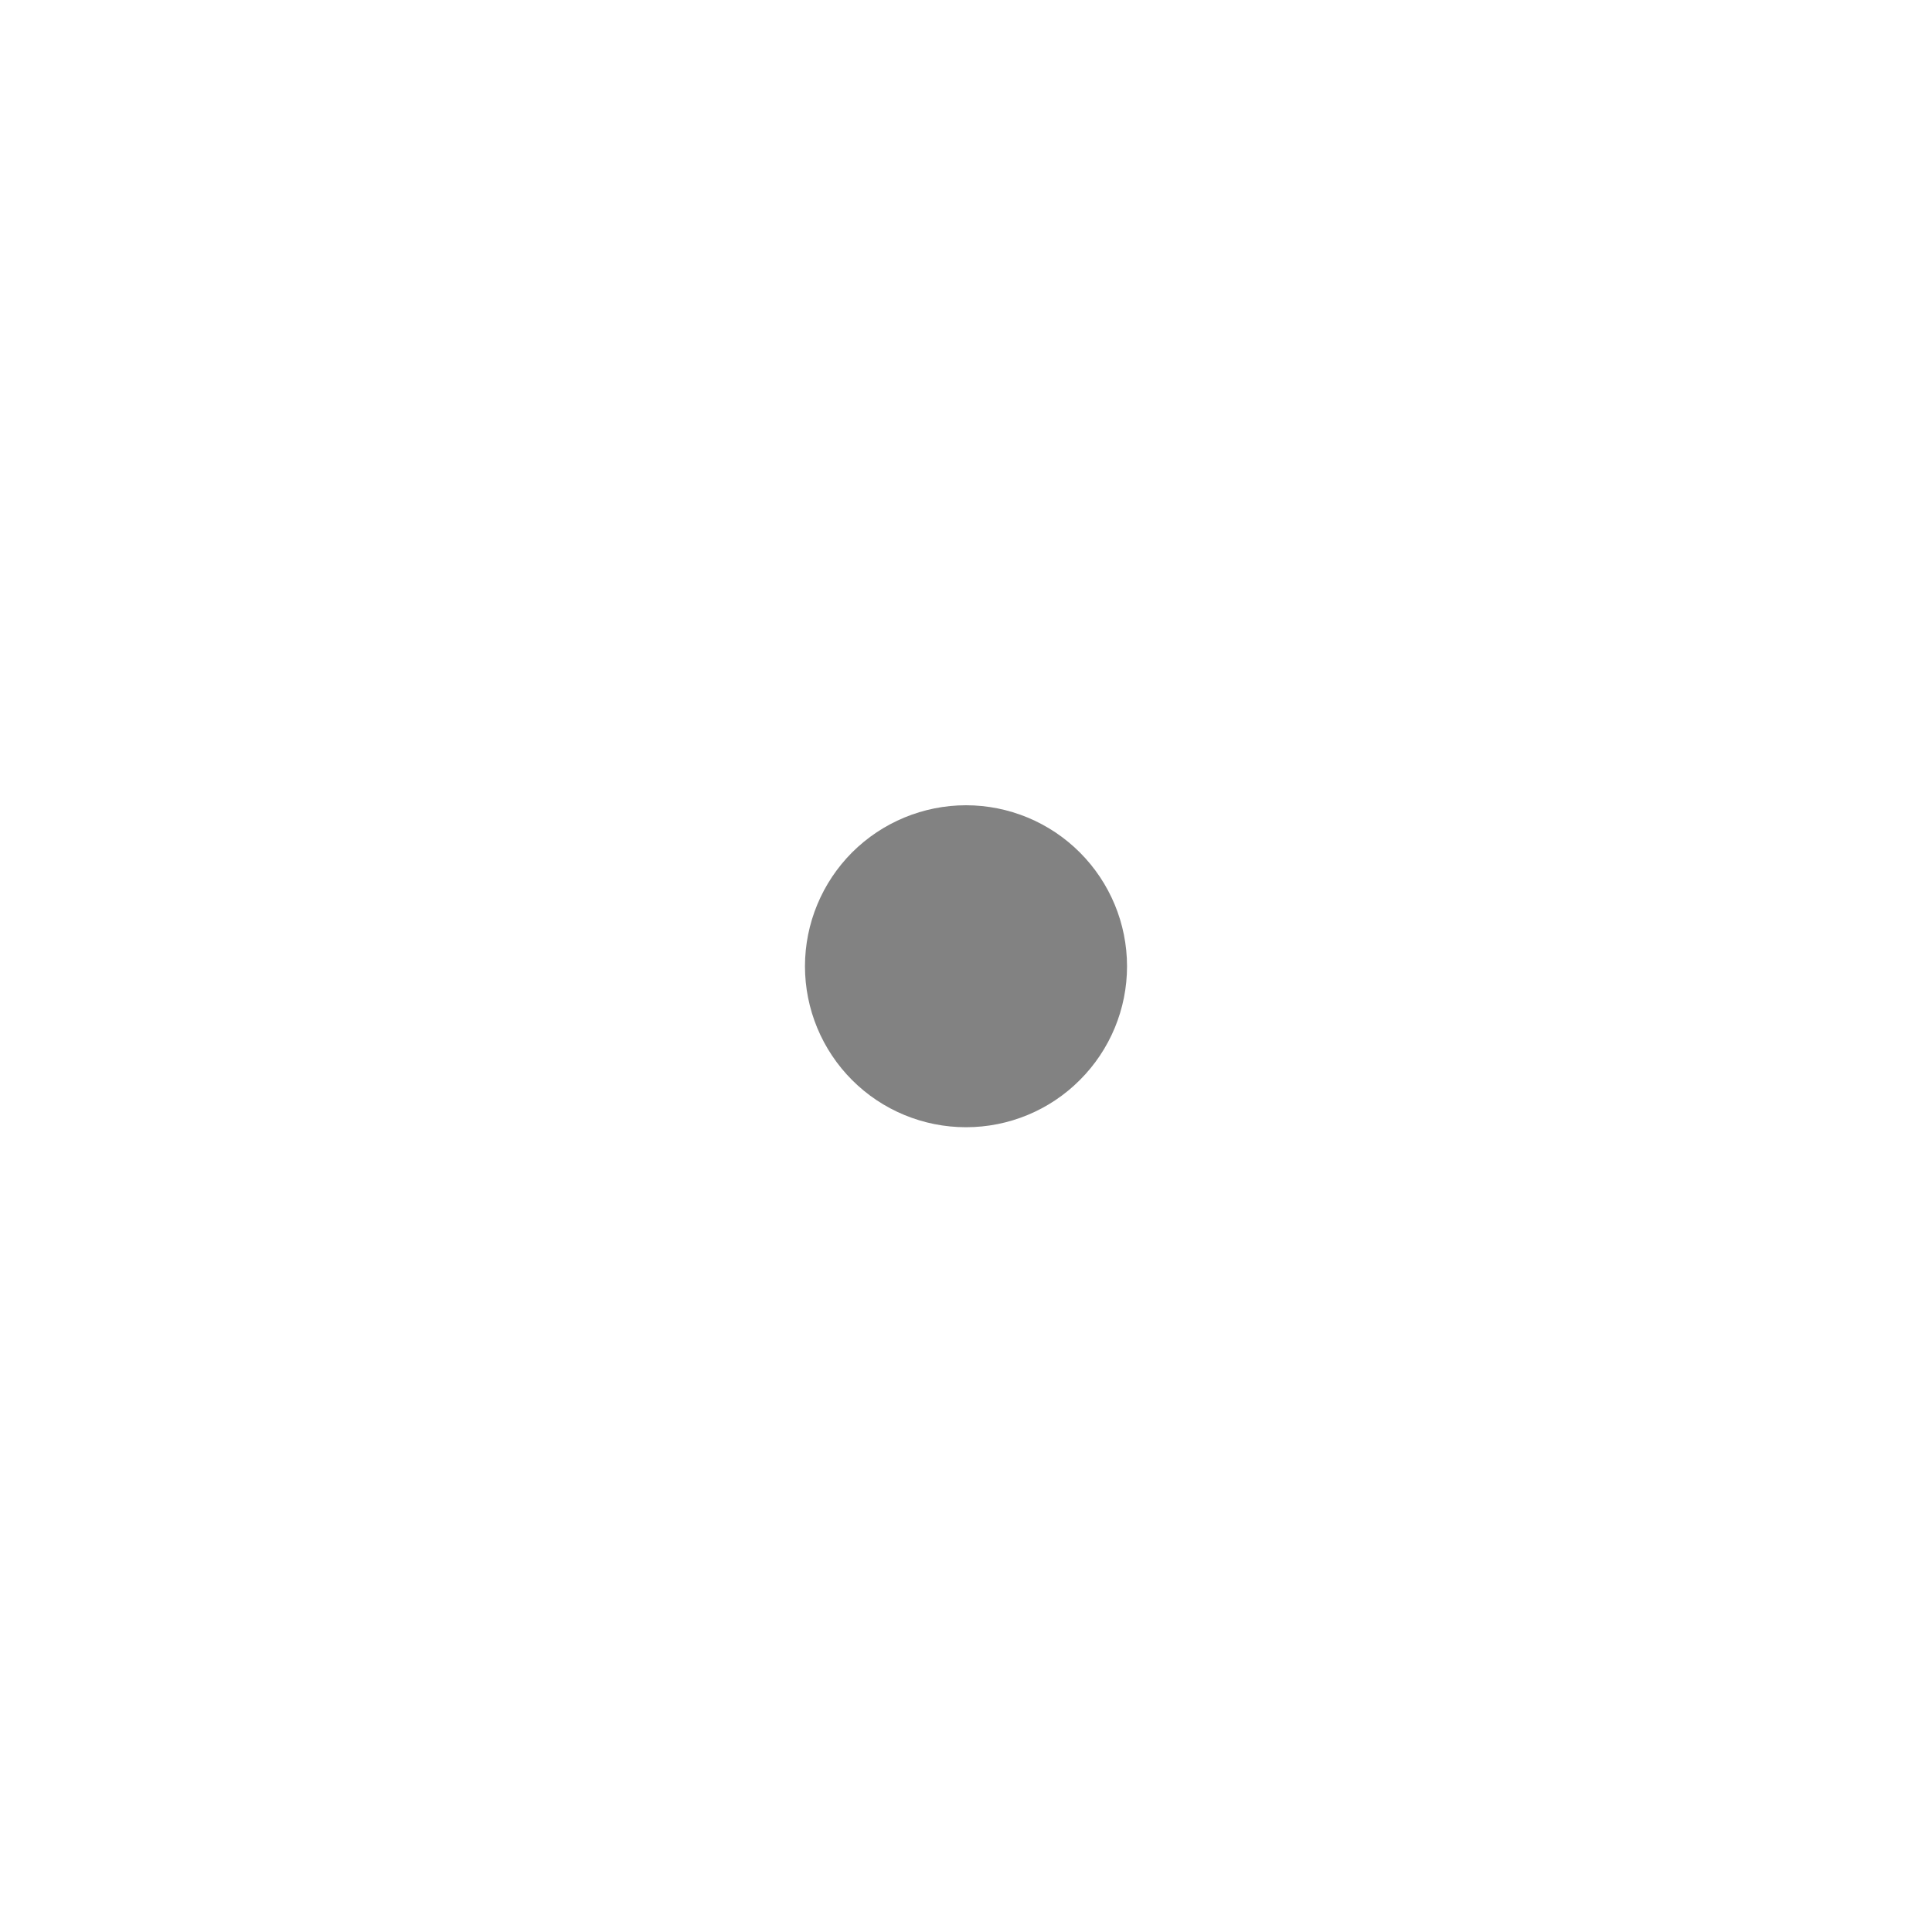
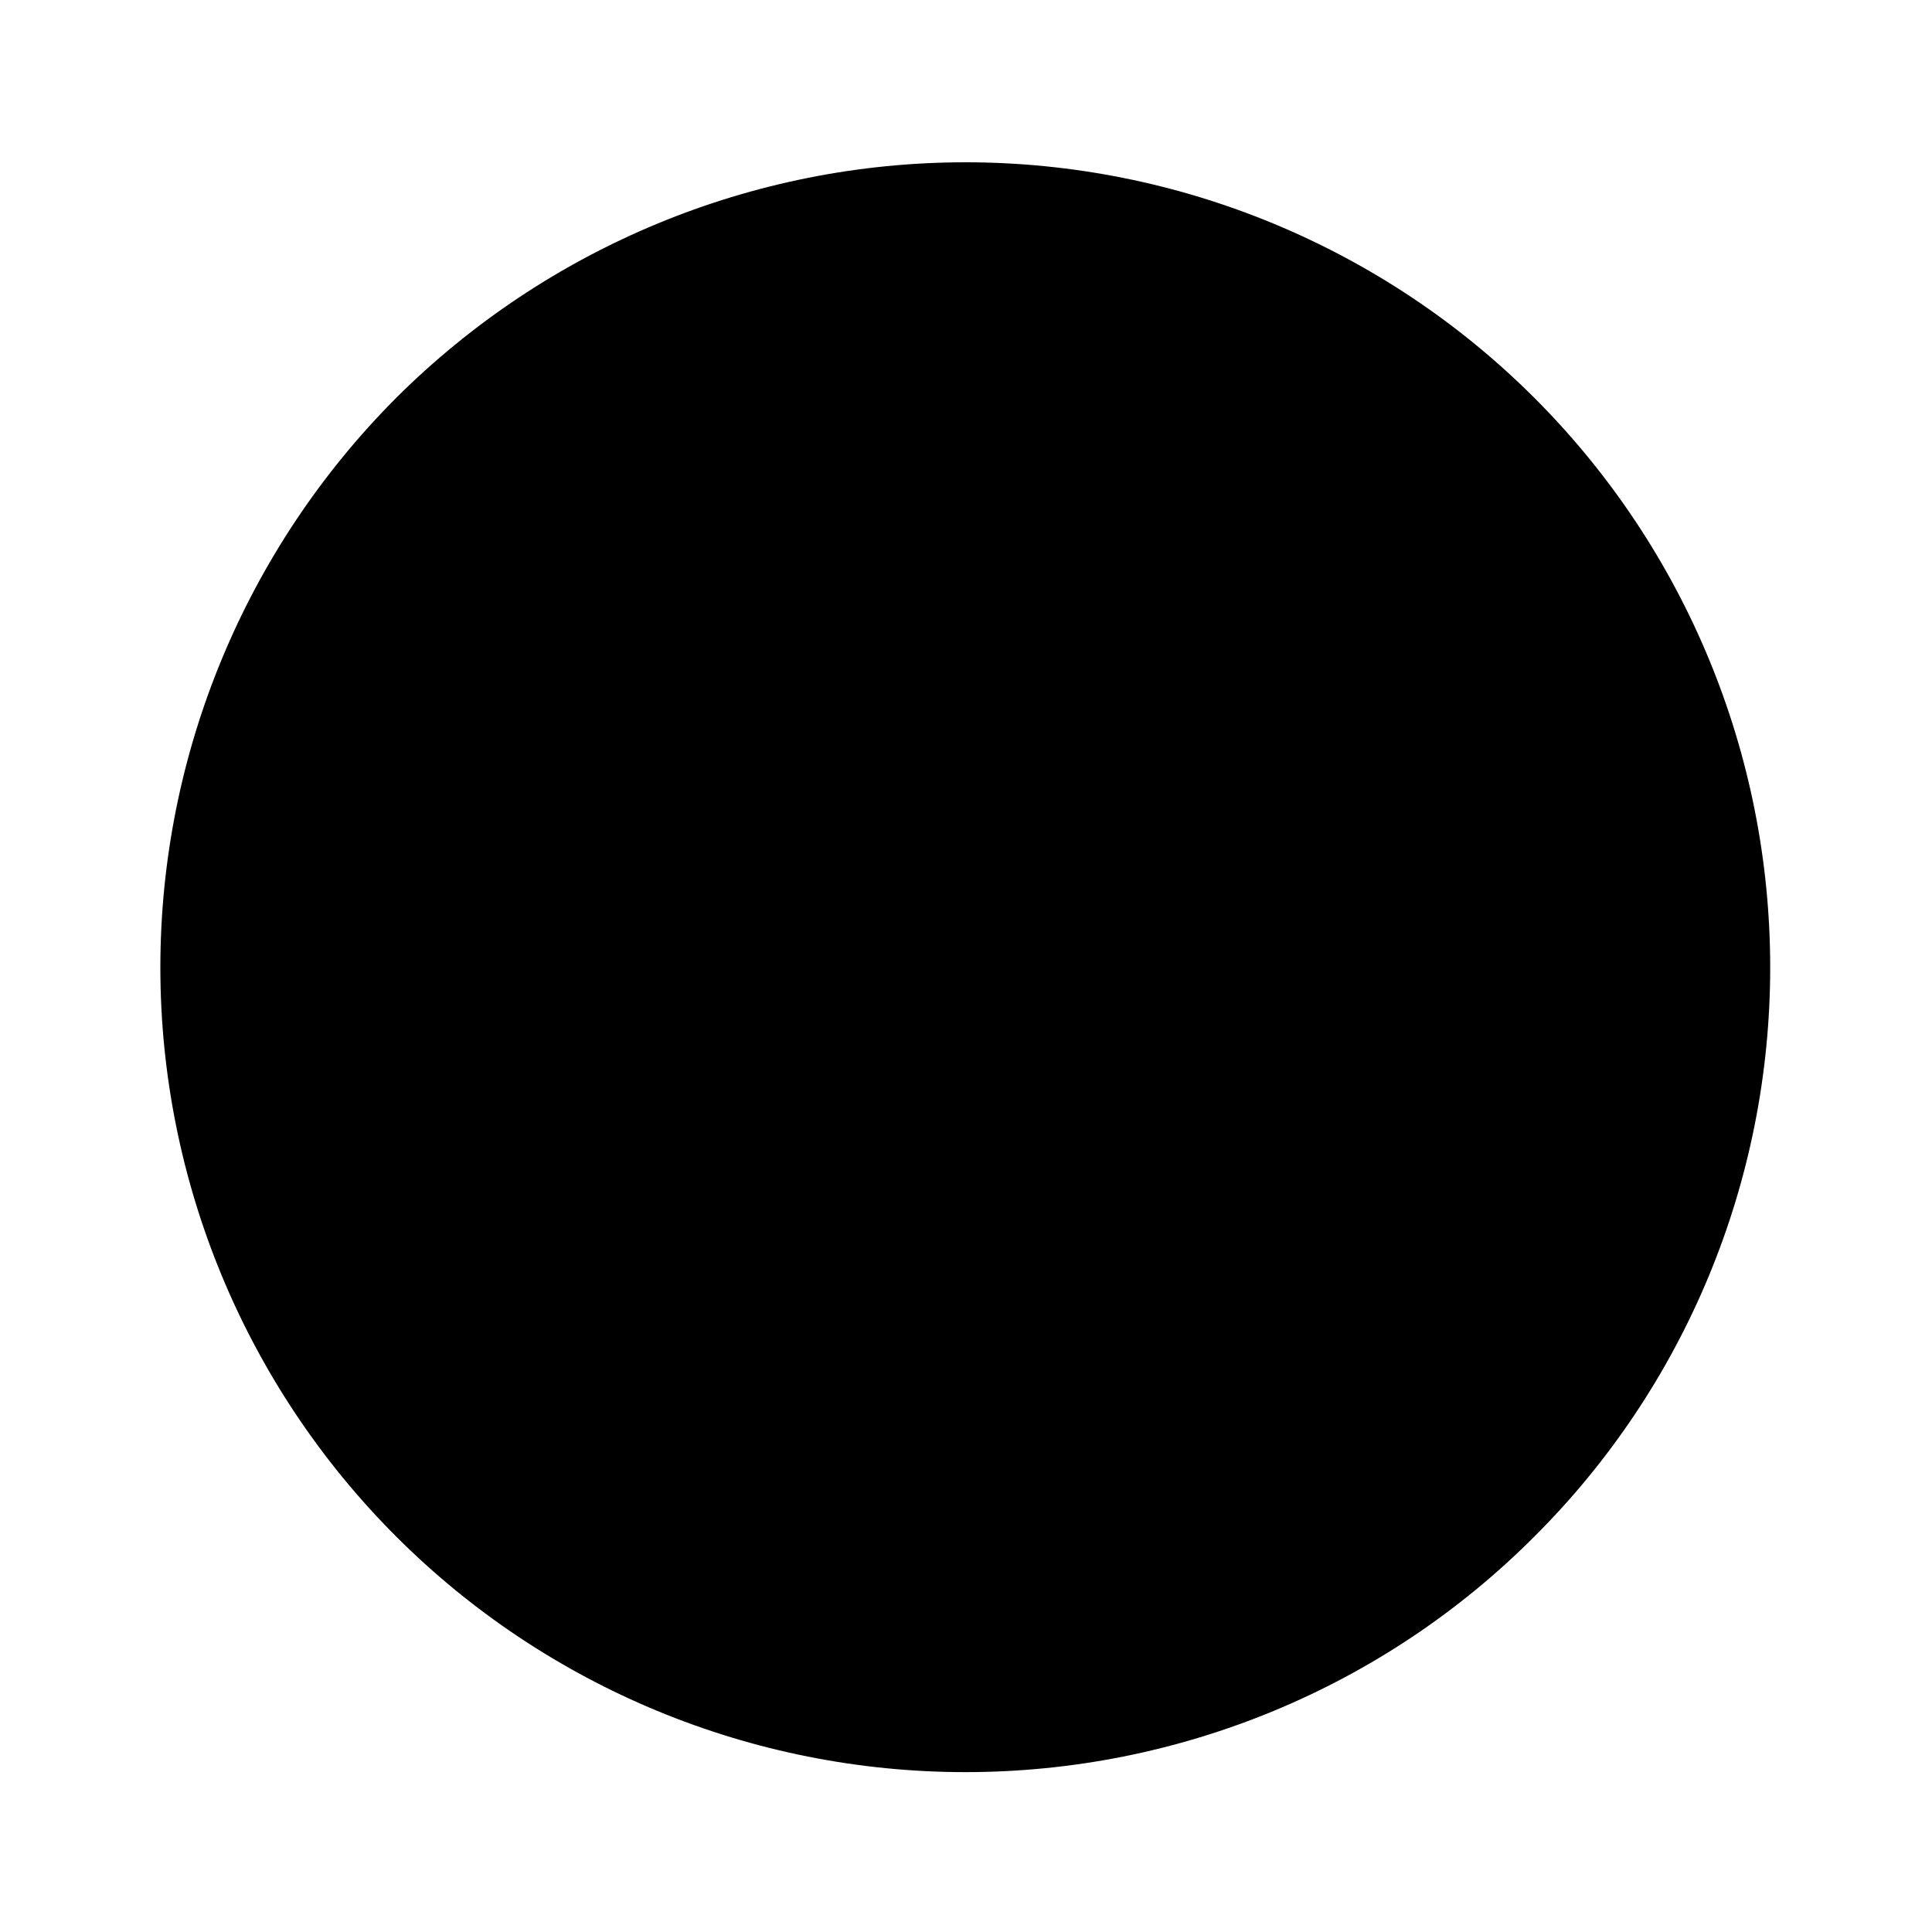
- <svg xmlns="http://www.w3.org/2000/svg" width="20" height="20" viewBox="0 0 20 20" fill="none">
-   <path d="M10 11.669C9.558 11.669 9.134 11.494 8.821 11.181C8.509 10.869 8.333 10.445 8.333 10.003C8.333 9.561 8.509 9.137 8.821 8.824C9.134 8.512 9.558 8.336 10 8.336C10.442 8.336 10.866 8.512 11.178 8.824C11.491 9.137 11.667 9.561 11.667 10.003C11.667 10.445 11.491 10.869 11.178 11.181C10.866 11.494 10.442 11.669 10 11.669Z" fill="#828282" />
+ <svg xmlns="http://www.w3.org/2000/svg" width="4" height="4" viewBox="0 0 4 4" fill="none">
+   <path d="M1.999 3.669C1.557 3.669 1.133 3.494 0.82 3.181C0.508 2.869 0.332 2.445 0.332 2.003C0.332 1.561 0.508 1.137 0.82 0.824C1.133 0.512 1.557 0.336 1.999 0.336C2.441 0.336 2.865 0.512 3.177 0.824C3.49 1.137 3.665 1.561 3.665 2.003C3.665 2.445 3.49 2.869 3.177 3.181C2.865 3.494 2.441 3.669 1.999 3.669Z" fill="black" />
</svg>
